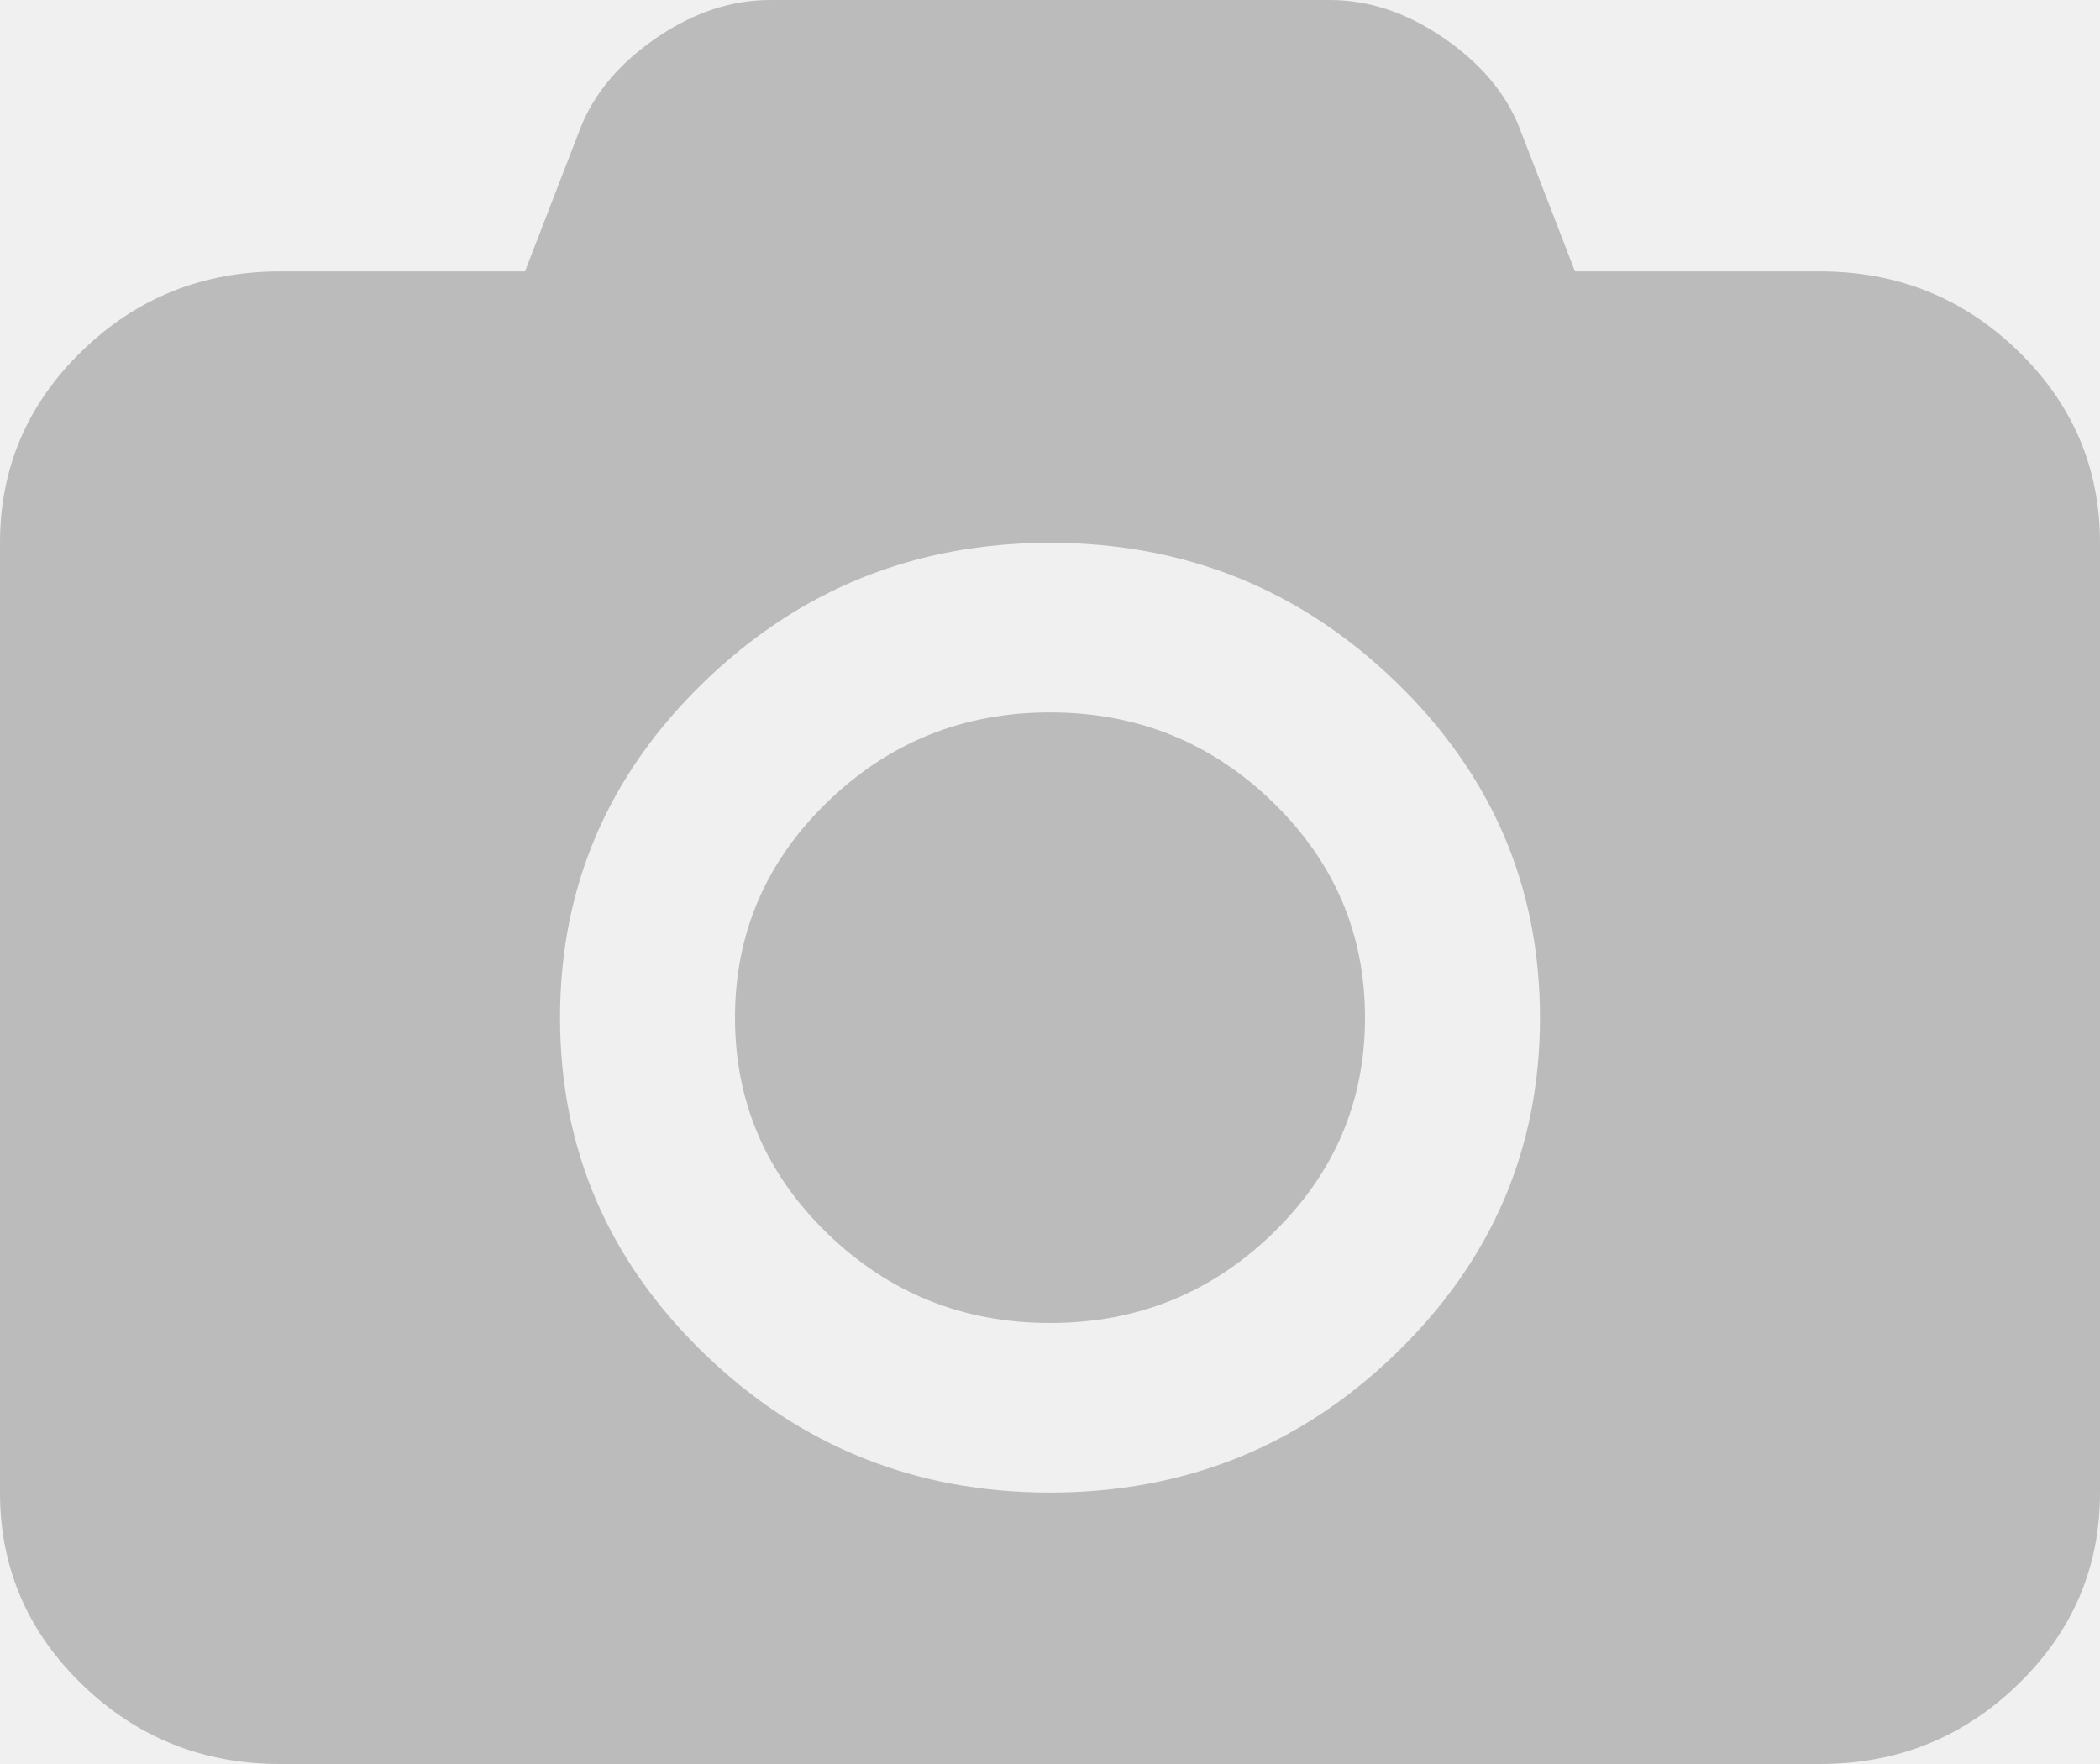
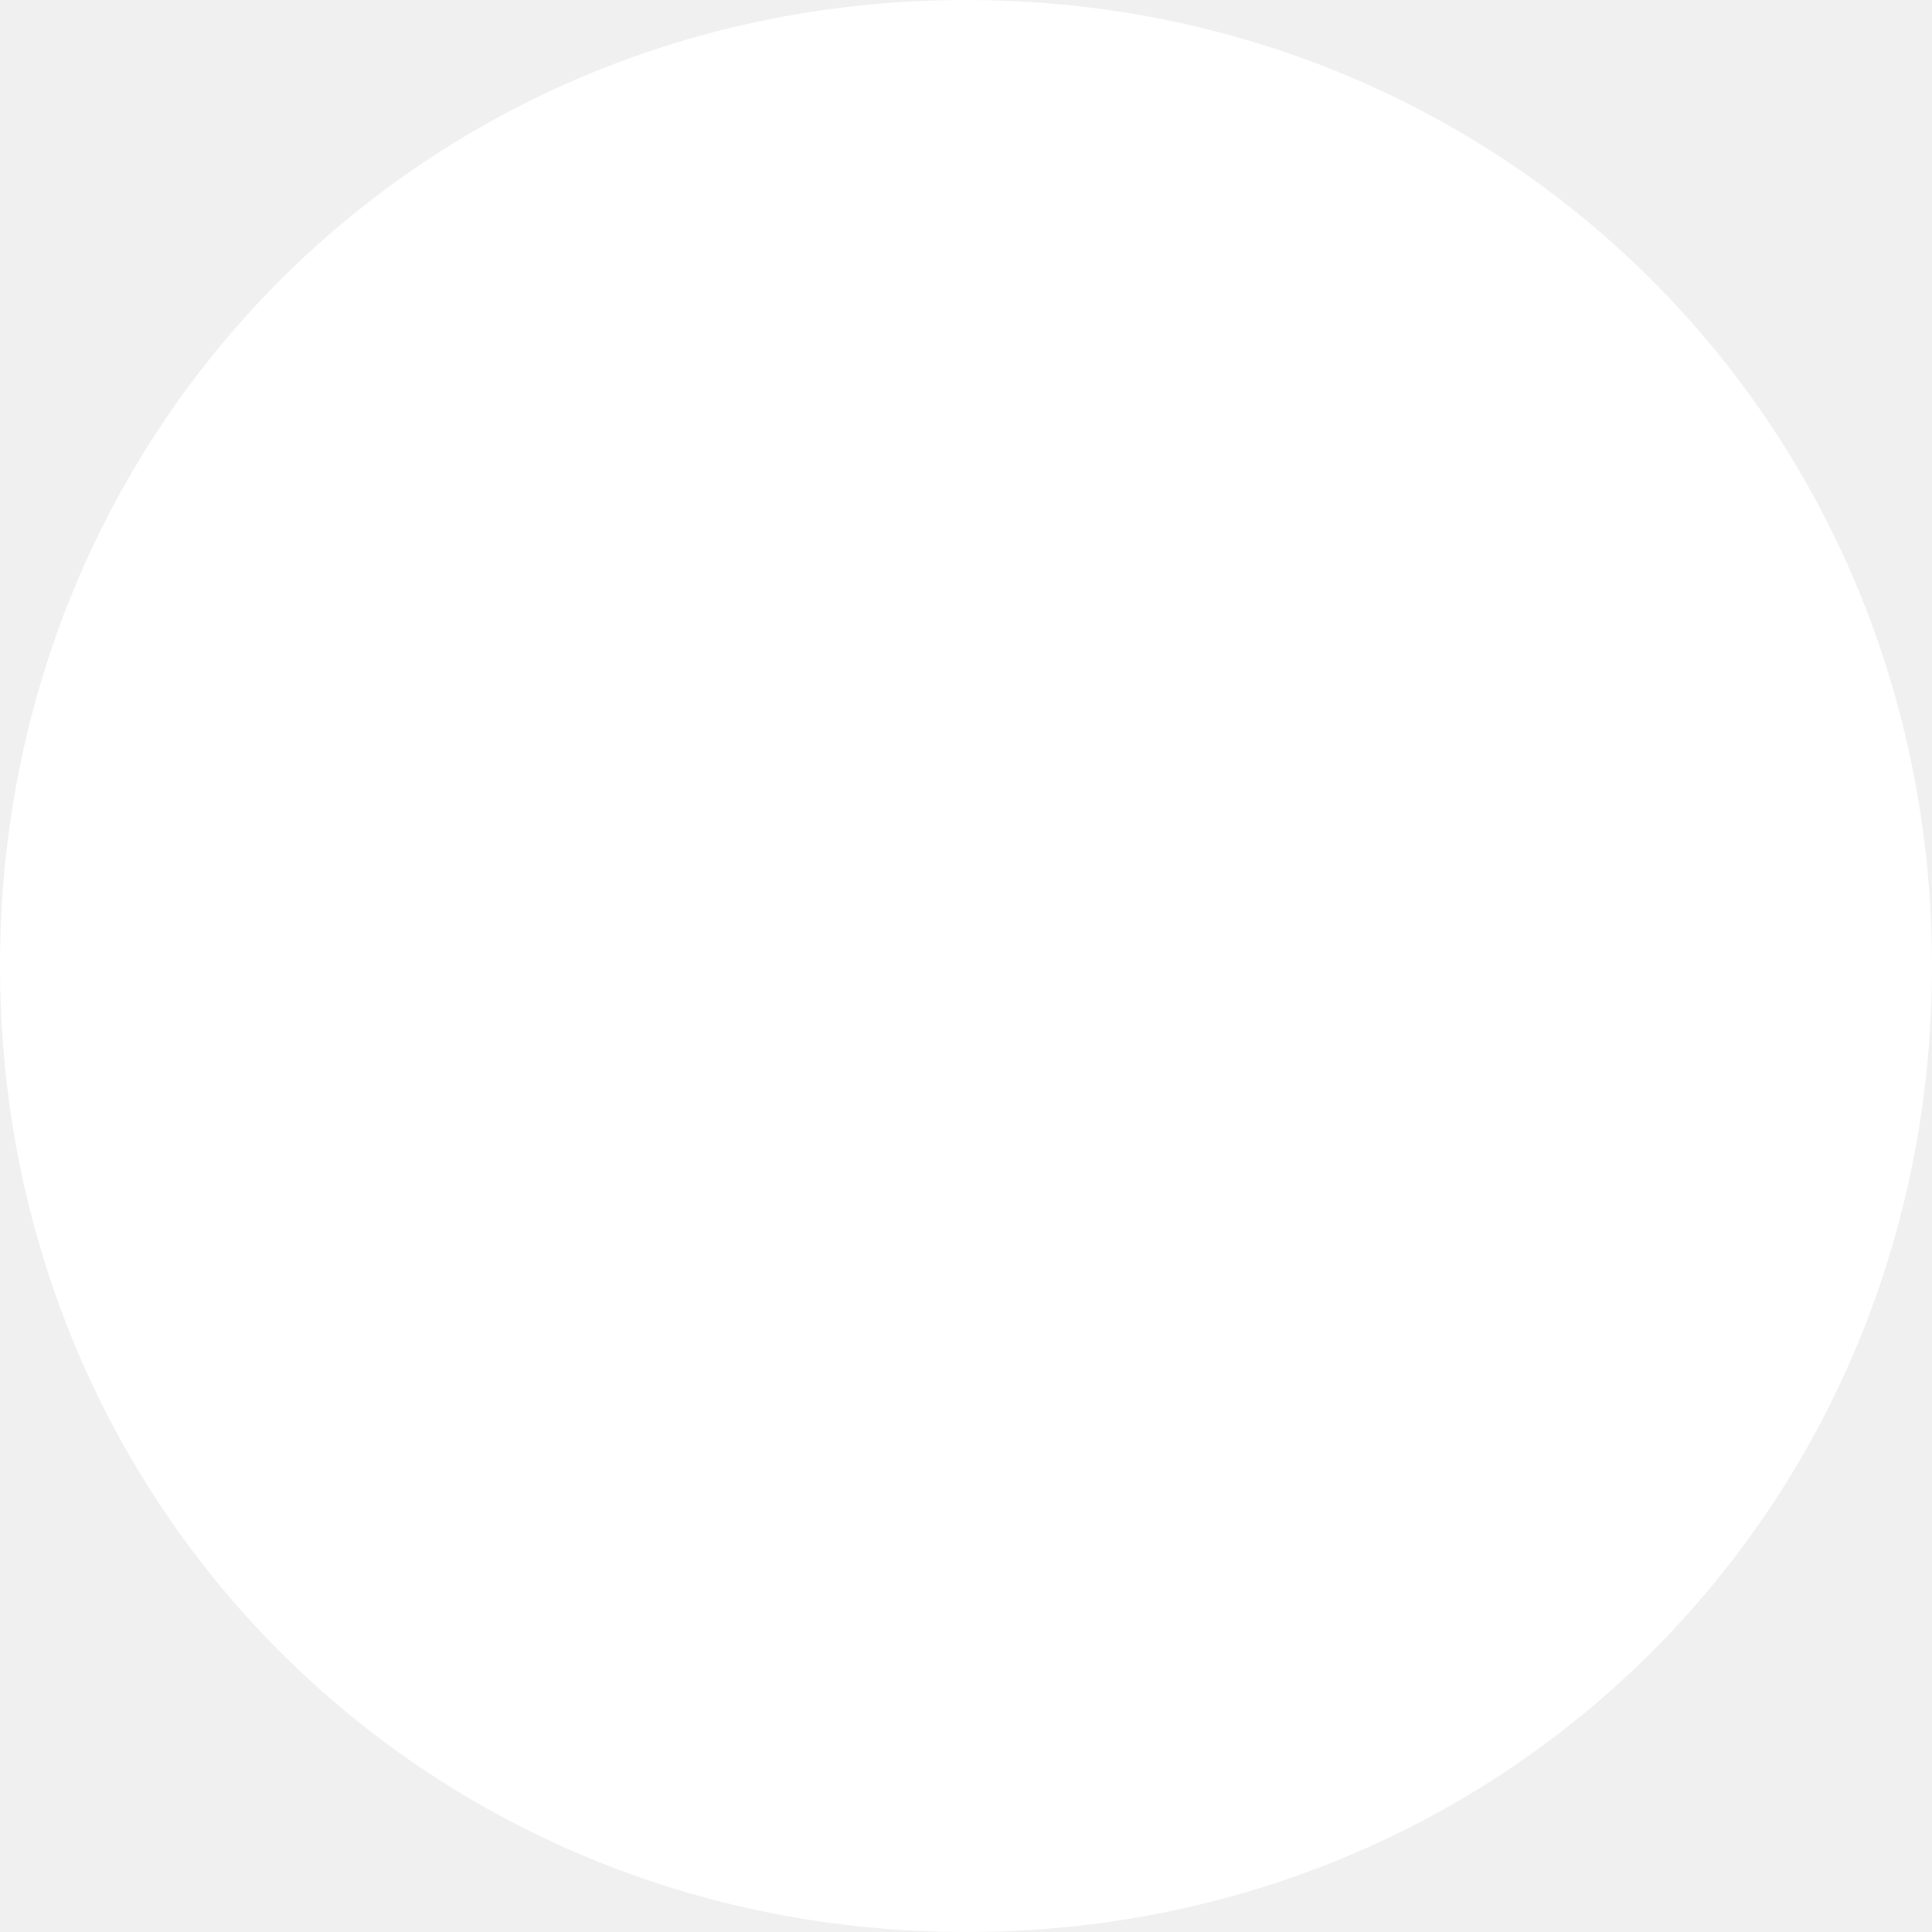
- <svg xmlns="http://www.w3.org/2000/svg" version="1.1" width="25px" height="21px">
-   <g transform="matrix(1 0 0 1 -51 -123 )">
-     <path d="M 9.85 9.547  C 10.584 8.836  11.467 8.481  12.5 8.481  C 13.533 8.481  14.416 8.836  15.15 9.547  C 15.883 10.258  16.25 11.114  16.25 12.115  C 16.25 13.117  15.883 13.973  15.15 14.684  C 14.416 15.395  13.533 15.75  12.5 15.75  C 11.467 15.75  10.584 15.395  9.85 14.684  C 9.117 13.973  8.75 13.117  8.75 12.115  C 8.75 11.114  9.117 10.258  9.85 9.547  Z M 18.75 3.231  L 21.667 3.231  C 22.587 3.231  23.372 3.546  24.023 4.177  C 24.674 4.808  25 5.57  25 6.462  L 25 17.769  C 25 18.661  24.674 19.422  24.023 20.053  C 23.372 20.684  22.587 21  21.667 21  L 3.333 21  C 2.413 21  1.628 20.684  0.977 20.053  C 0.326 19.422  0 18.661  0 17.769  L 0 6.462  C 0 5.57  0.326 4.808  0.977 4.177  C 1.628 3.546  2.413 3.231  3.333 3.231  L 6.25 3.231  L 6.914 1.514  C 7.079 1.102  7.381 0.747  7.819 0.448  C 8.257 0.149  8.707 0  9.167 0  L 15.833 0  C 16.293 0  16.743 0.149  17.181 0.448  C 17.619 0.747  17.921 1.102  18.086 1.514  L 18.75 3.231  Z M 8.379 16.11  C 9.52 17.216  10.894 17.769  12.5 17.769  C 14.106 17.769  15.48 17.216  16.621 16.11  C 17.763 15.003  18.333 13.672  18.333 12.115  C 18.333 10.559  17.763 9.227  16.621 8.121  C 15.48 7.015  14.106 6.462  12.5 6.462  C 10.894 6.462  9.52 7.015  8.379 8.121  C 7.237 9.227  6.667 10.559  6.667 12.115  C 6.667 13.672  7.237 15.003  8.379 16.11  Z " fill-rule="nonzero" fill="#bbbbbb" stroke="none" transform="matrix(1 0 0 1 51 123 )" />
+ <svg xmlns="http://www.w3.org/2000/svg" version="1.1" width="50px" height="50px">
+   <g transform="matrix(1 0 0 1 -38 -108 )">
+     <path d="M 63 108  C 77 108  88 119  88 133  C 88 147  77 158  63 158  C 49 158  38 147  38 133  C 38 119  49 108  63 108  Z " fill-rule="nonzero" fill="#ffffff" stroke="none" />
  </g>
</svg>
